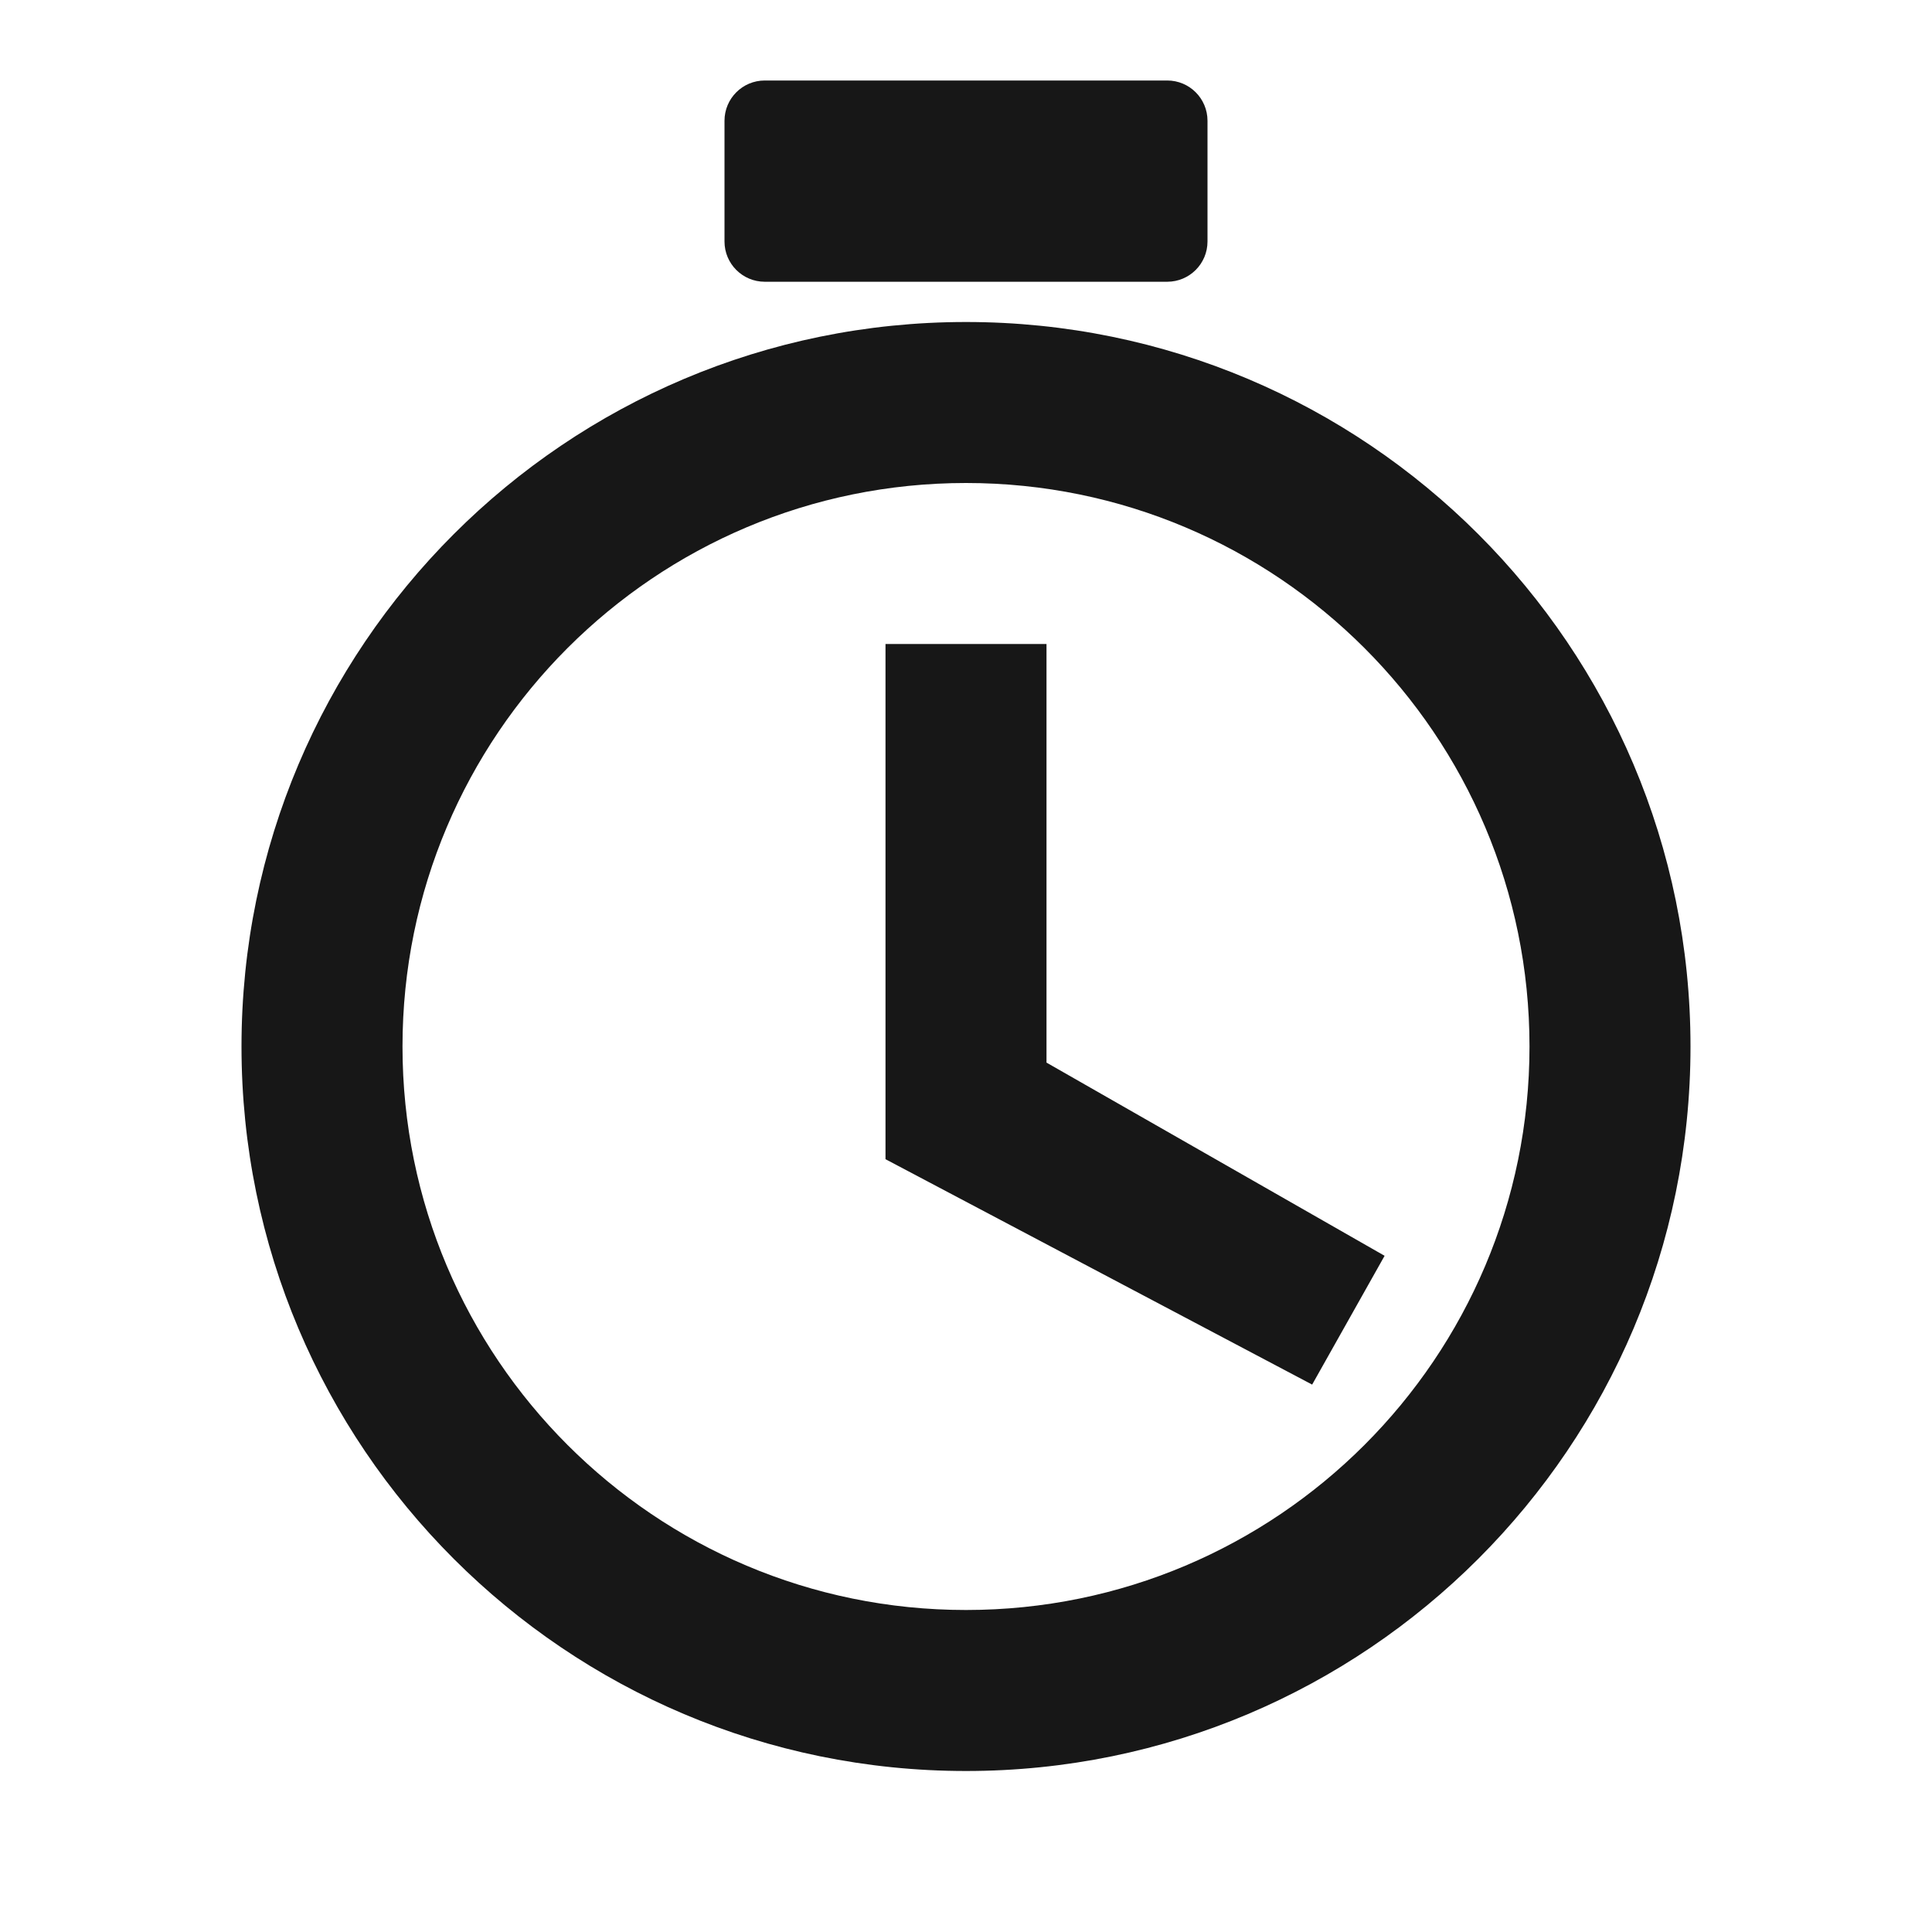
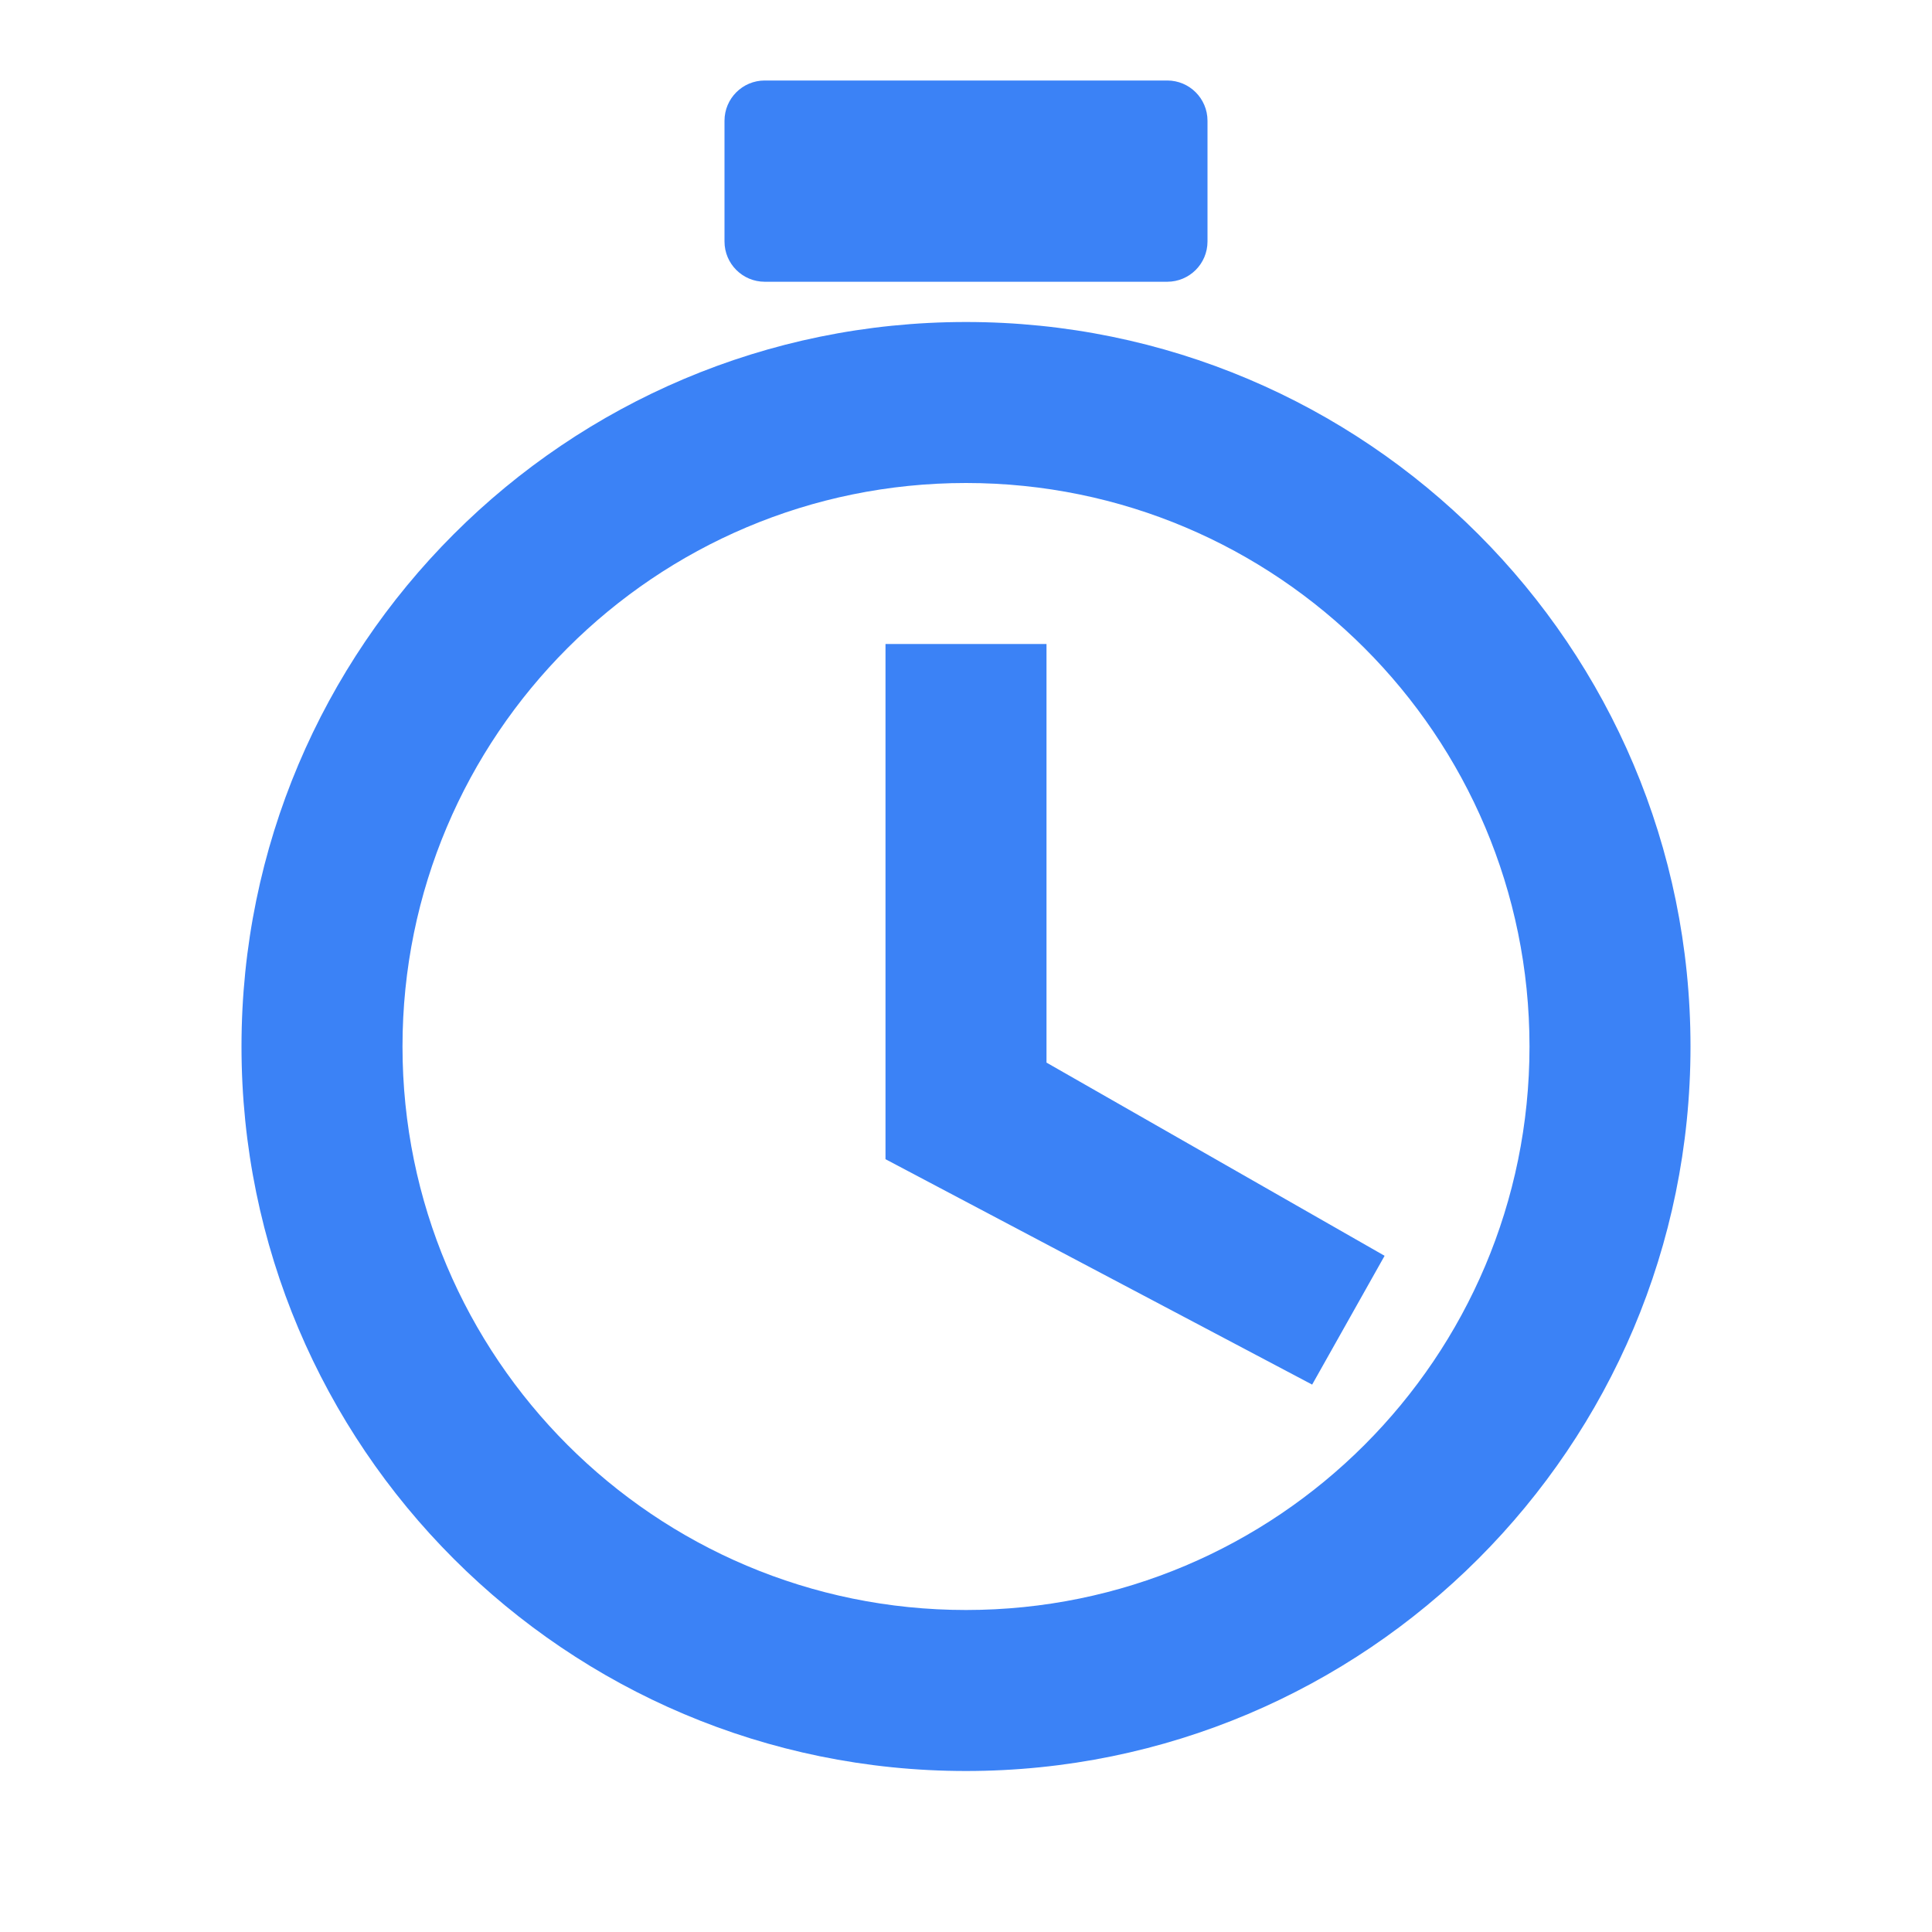
- <svg xmlns="http://www.w3.org/2000/svg" viewBox="0 0 24 24" fill="#171717">
+ <svg xmlns="http://www.w3.org/2000/svg" viewBox="0 0 24 24" fill="#3B82F6">
  <rect x="9" y="1" width="6" height="2.5" rx="0.5" />
  <path fill-rule="evenodd" d="M12 4a9 9 0 1 0 9 9 9 9 0 0 0-9-9zm0 2a7 7 0 1 1-7 7 7 7 0 0 1 7-7z" />
  <path d="M11 8h2v5.2l4.2 2.4-.9 1.6L11 14.4z" />
</svg>
